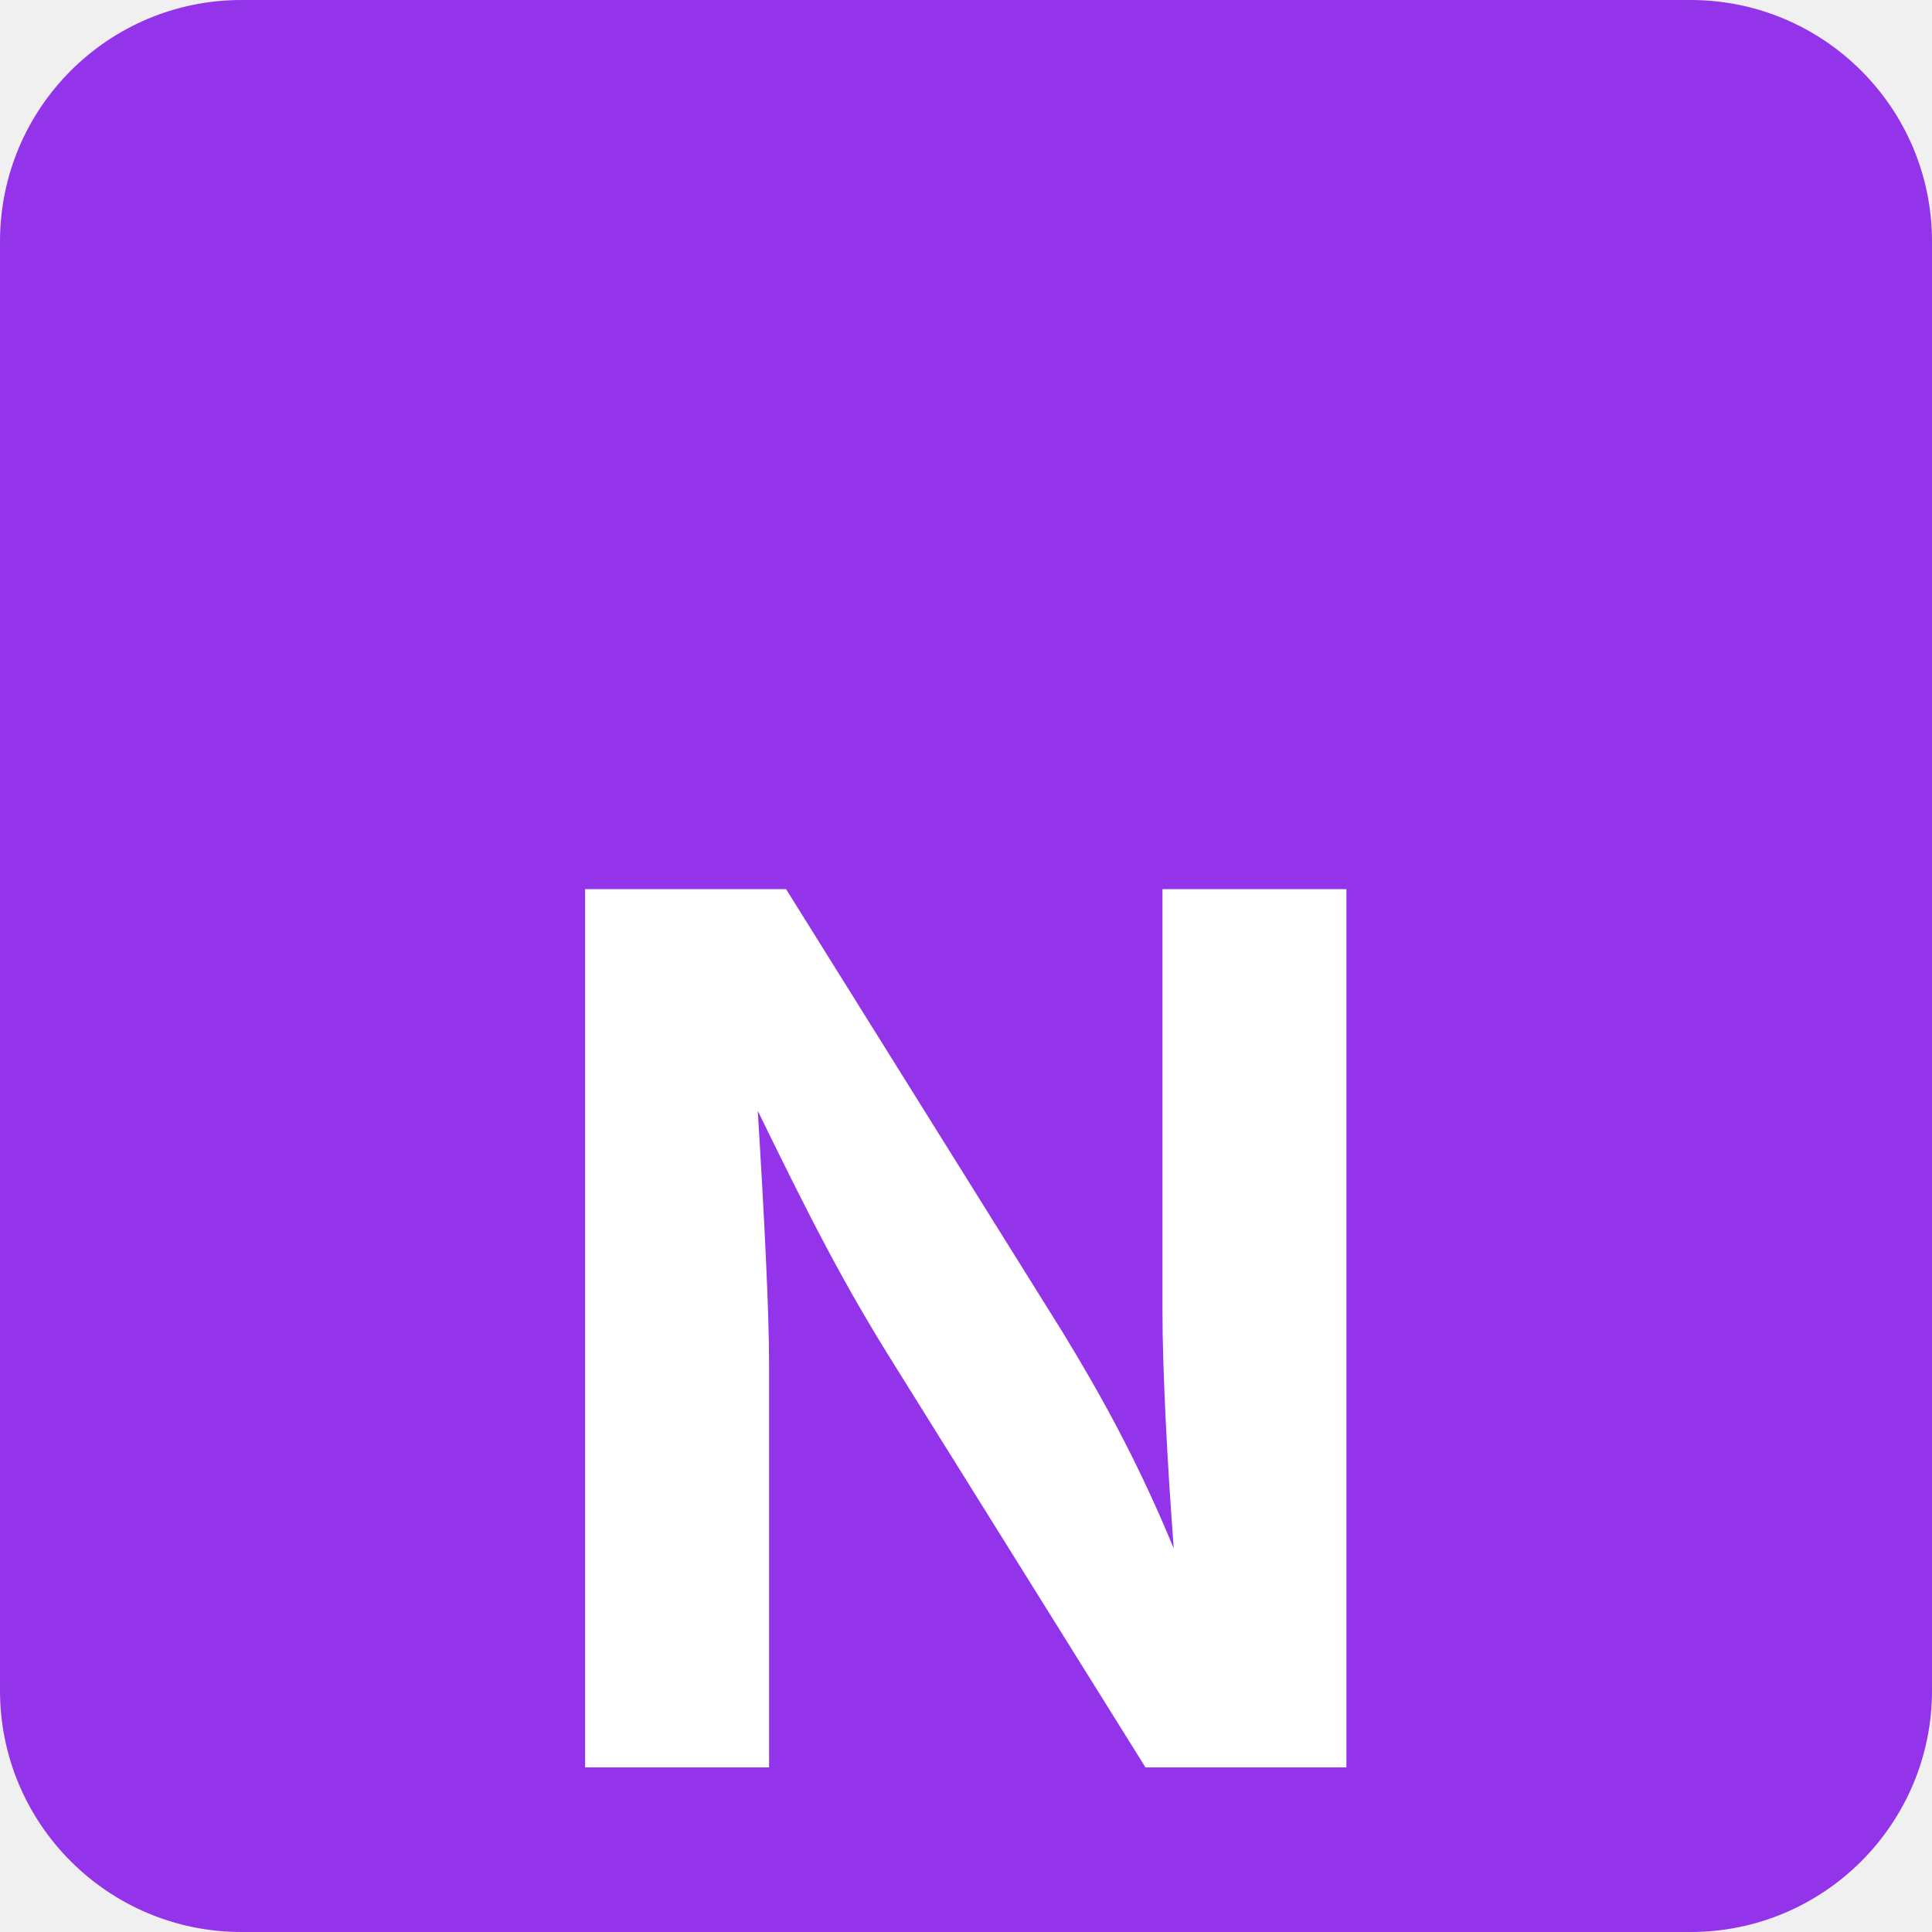
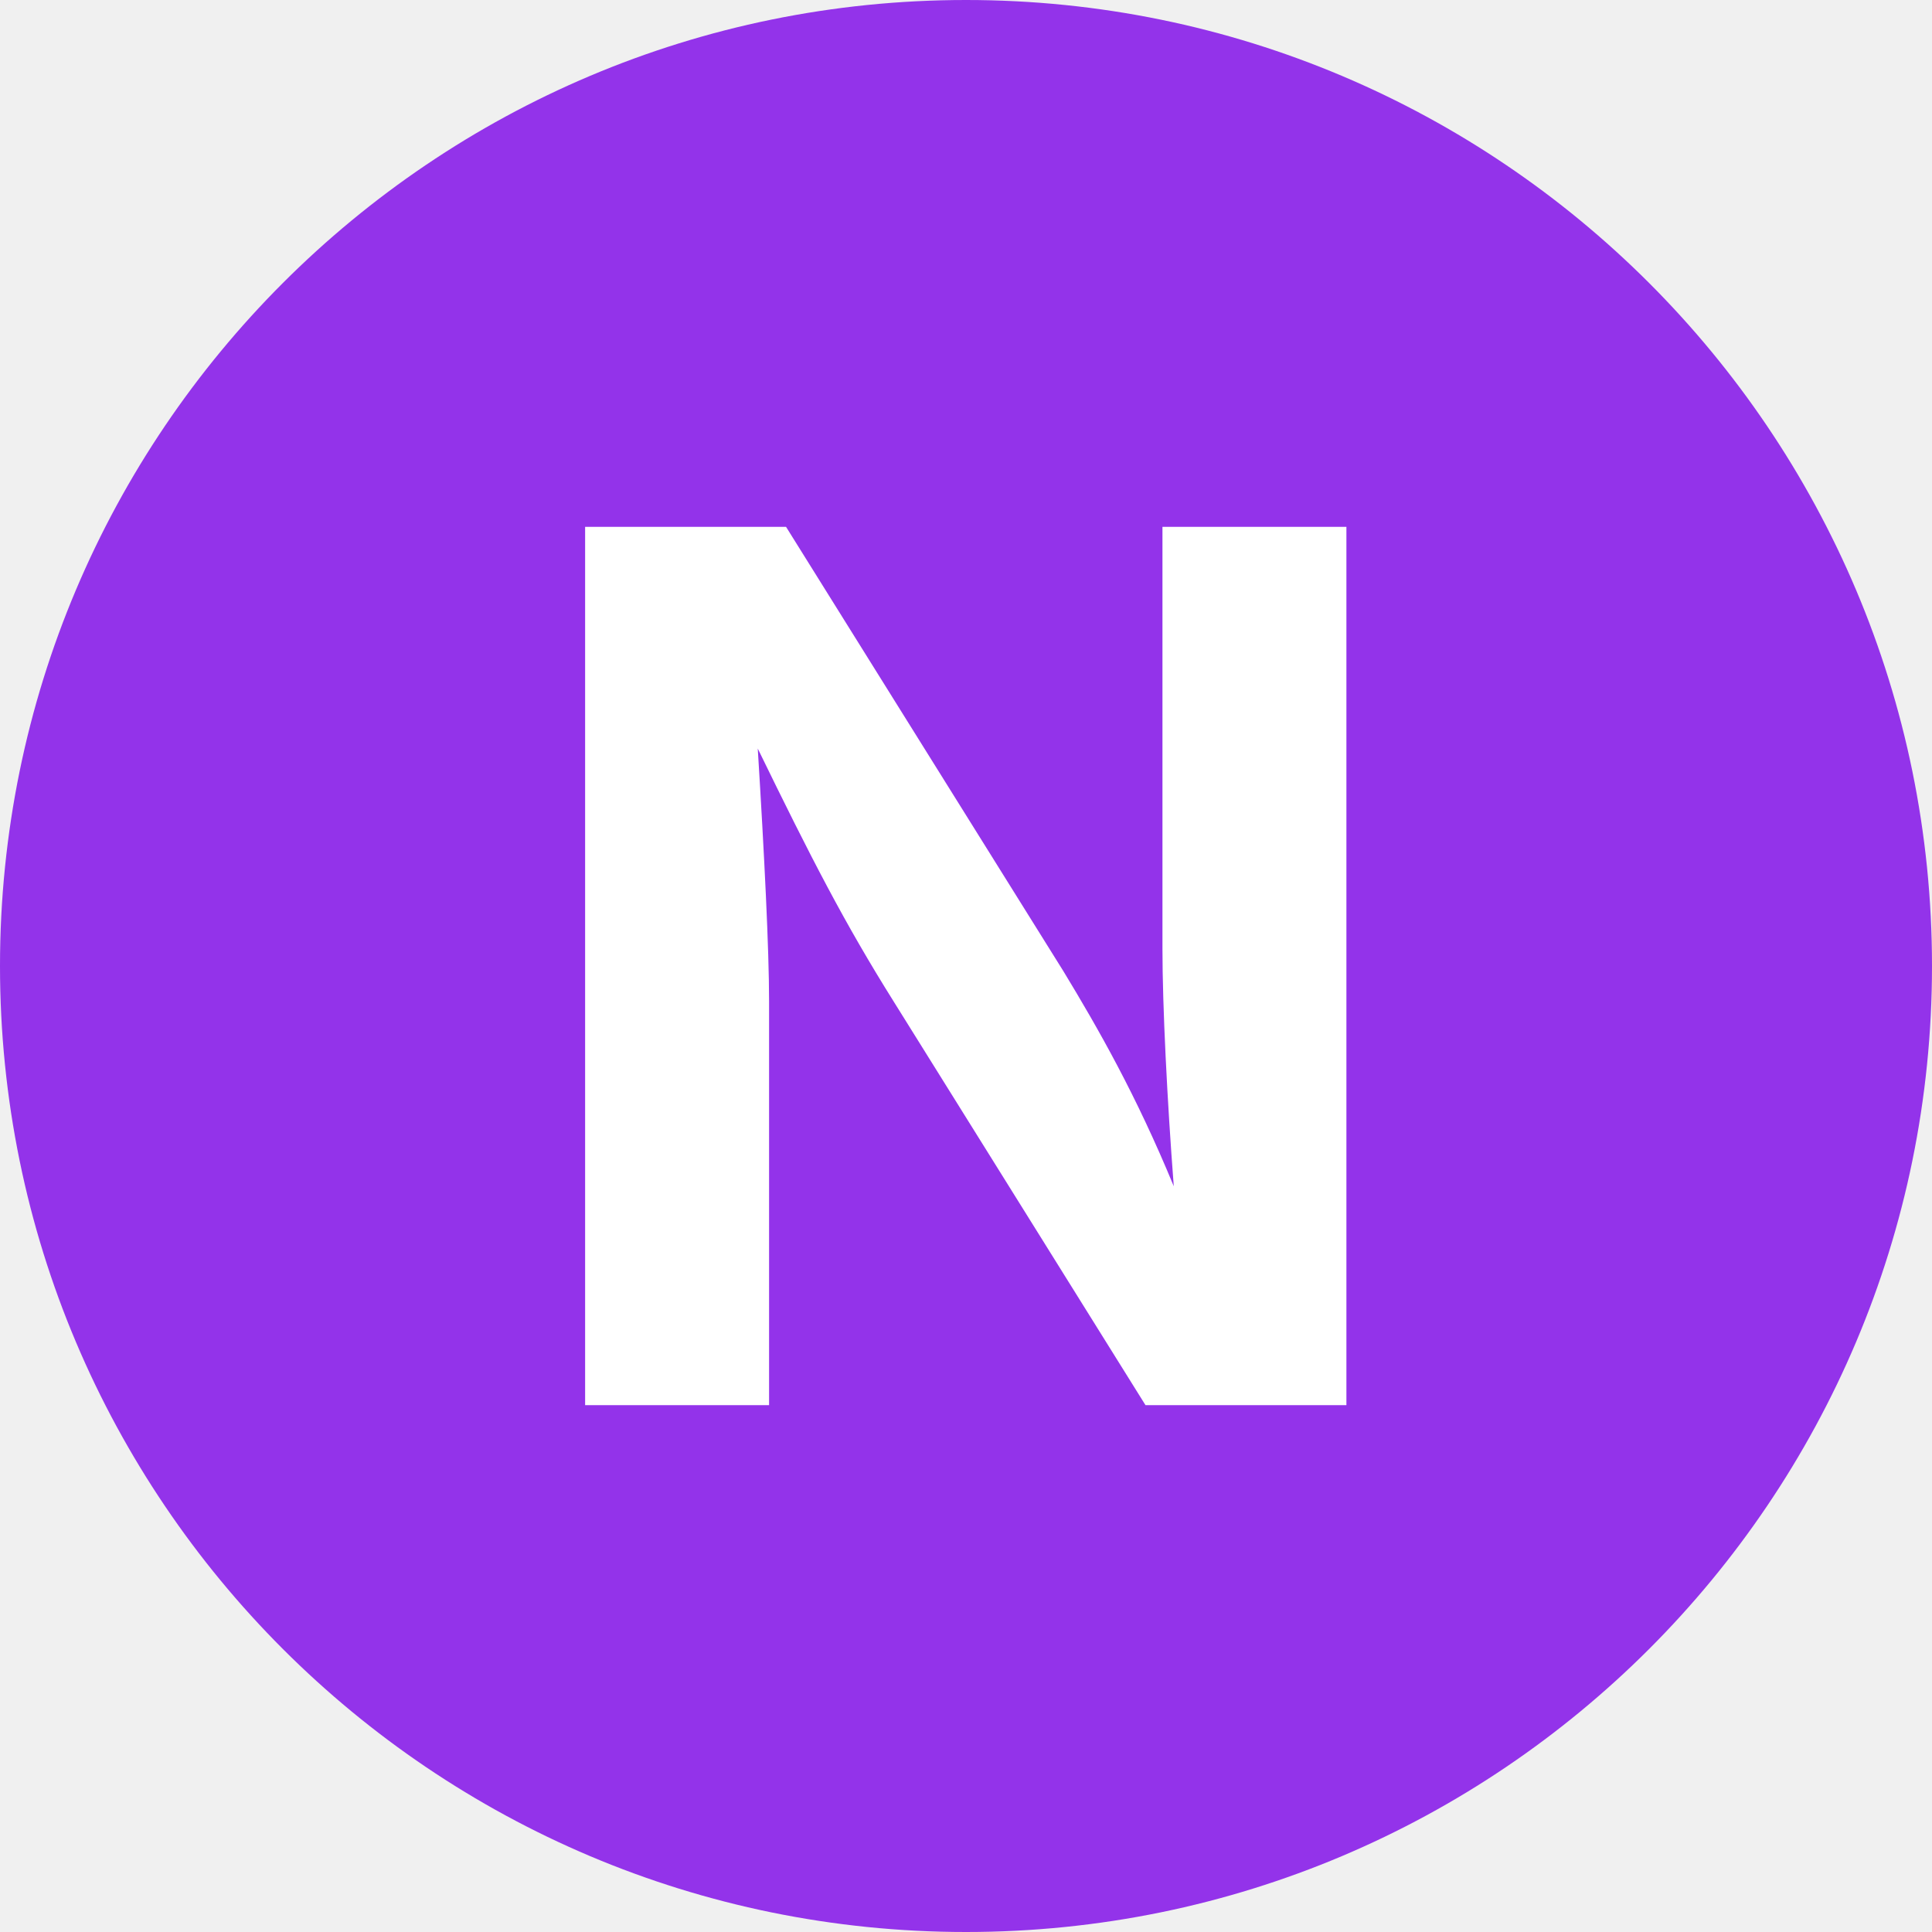
<svg xmlns="http://www.w3.org/2000/svg" width="32" height="32" viewBox="0 0 32 32">
-   <rect width="32" height="32" fill="#9333ea" rx="4" />
-   <text x="16" y="22" font-family="Inter, -apple-system, BlinkMacSystemFont, 'Segoe UI', Roboto, sans-serif" font-size="20" font-weight="700" fill="white" text-anchor="middle" dominant-baseline="central">N</text>
+   <circle cx="16" cy="16" r="16" fill="#9333ea" />
+   <text x="16" y="16" font-family="Inter, -apple-system, BlinkMacSystemFont, 'Segoe UI', Roboto, sans-serif" font-size="20" font-weight="700" fill="white" text-anchor="middle" dominant-baseline="central">N</text>
</svg>
